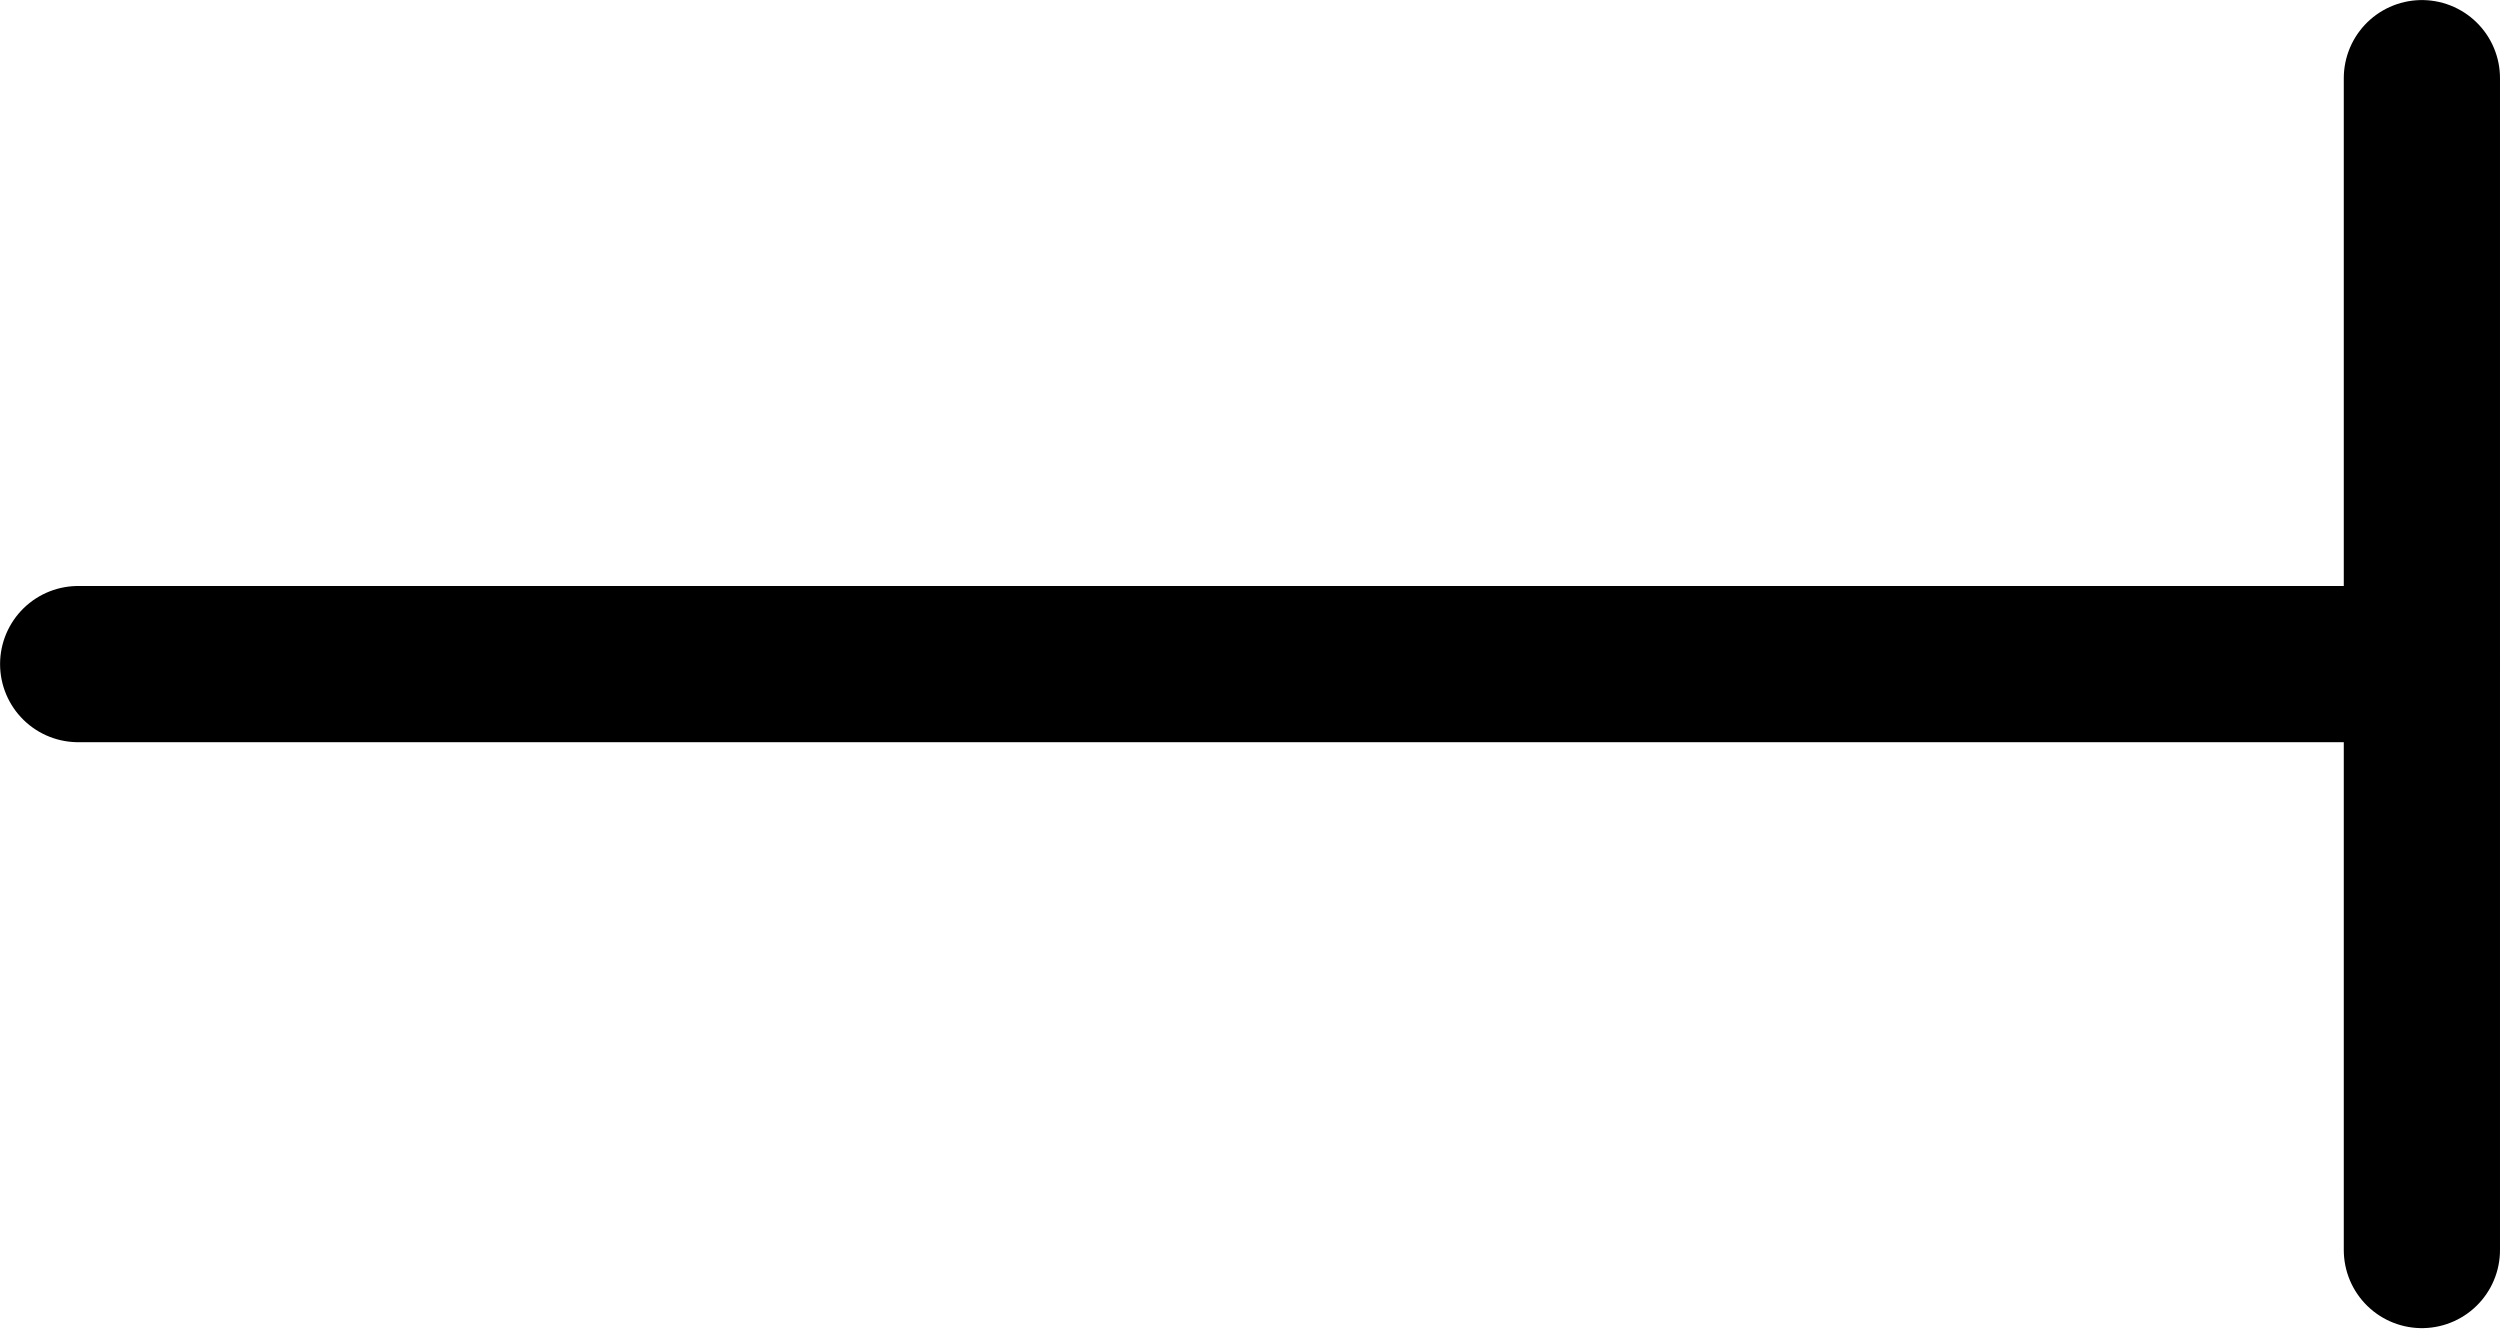
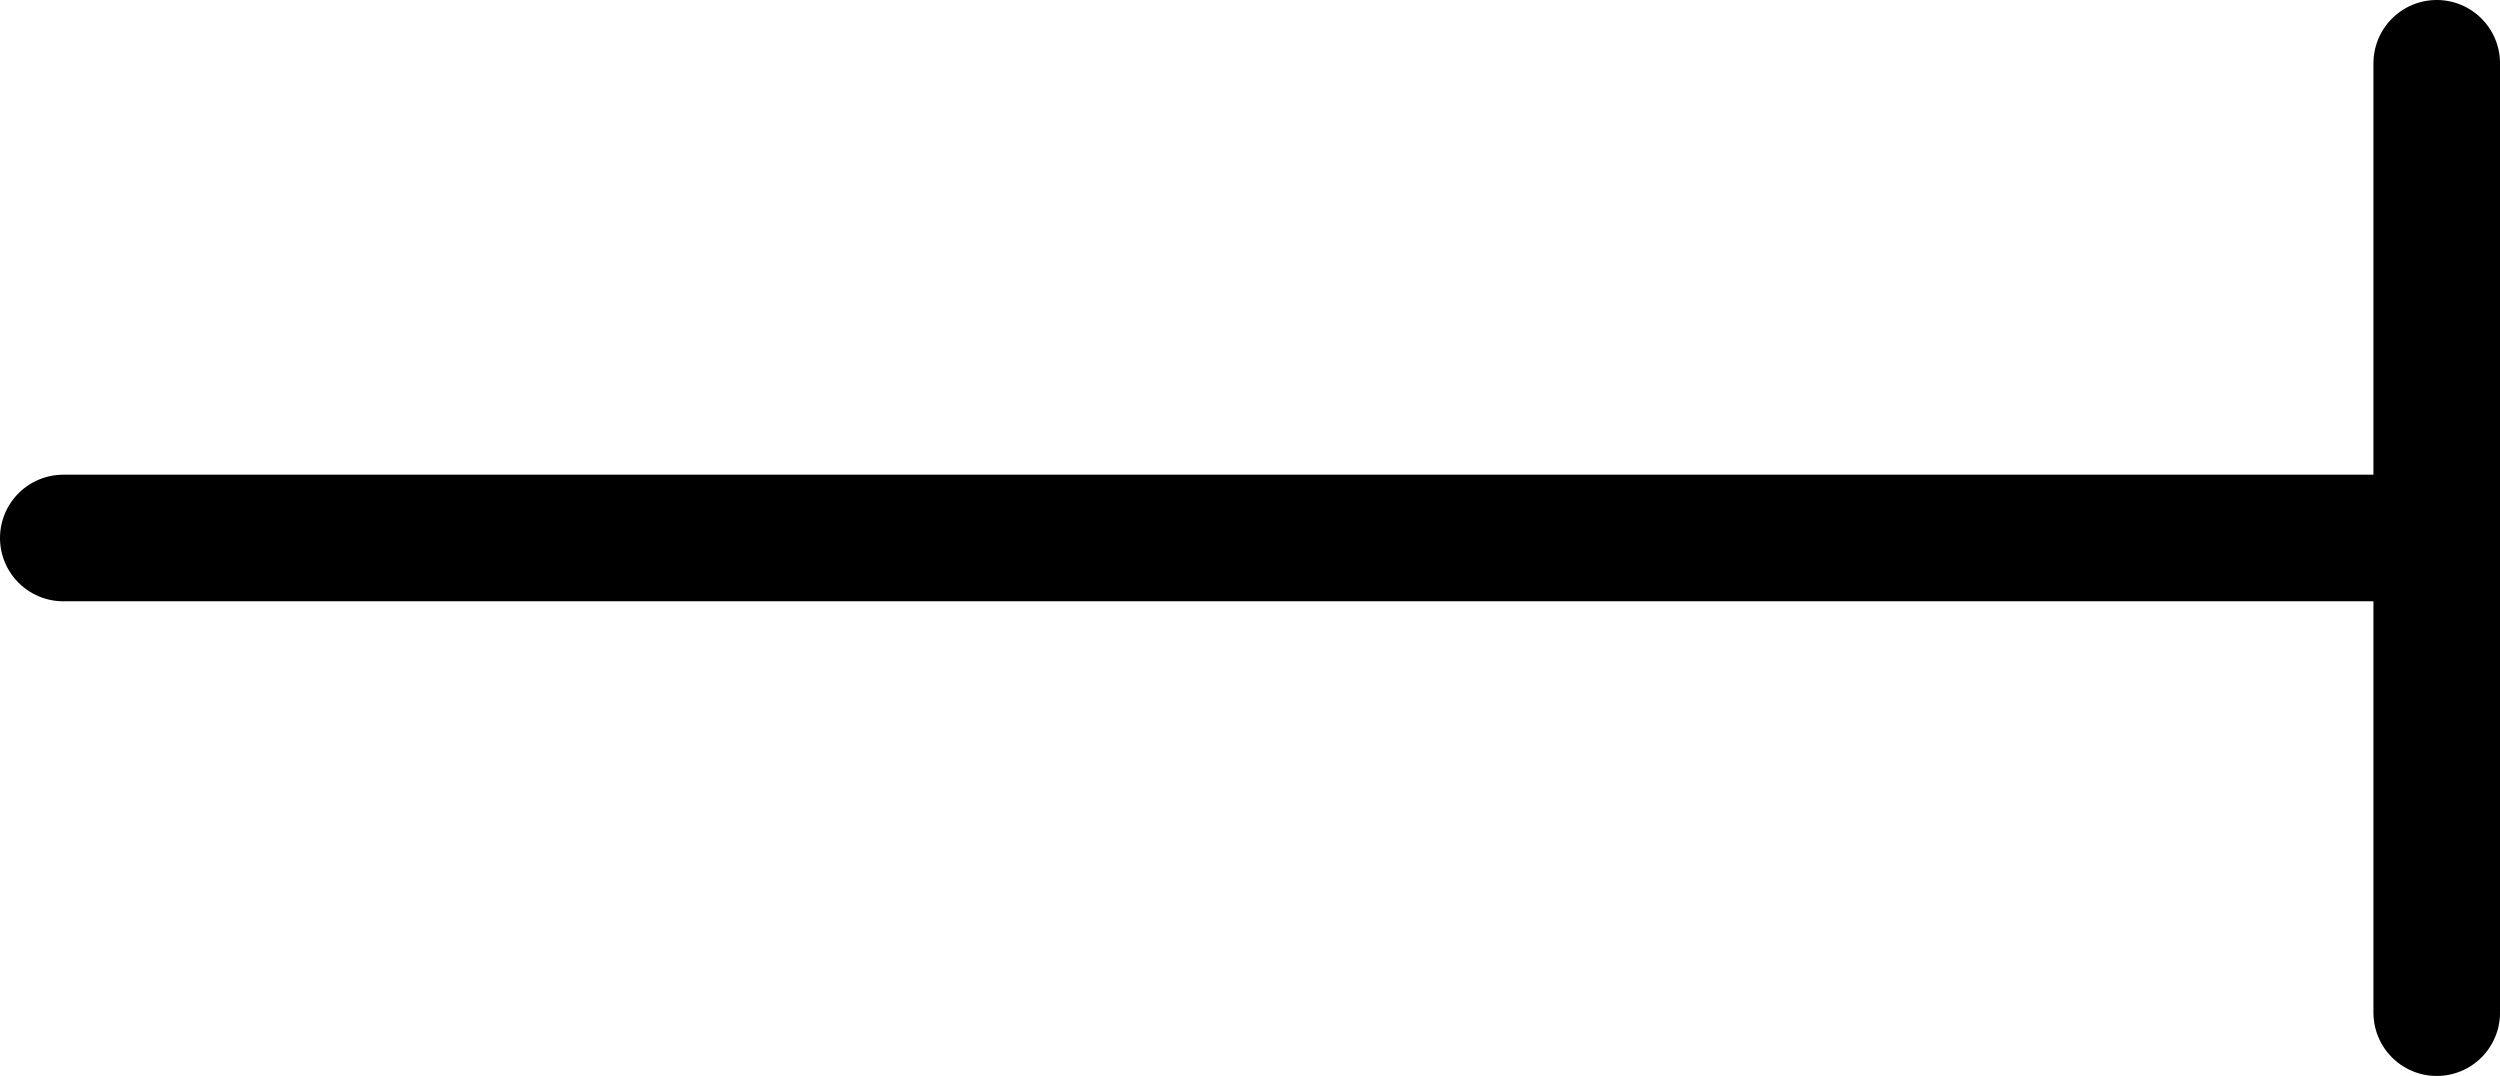
- <svg xmlns="http://www.w3.org/2000/svg" version="1.1" width="32pt" height="17pt" viewBox="57.409 62.358 32 17">
+ <svg xmlns="http://www.w3.org/2000/svg" version="1.1" width="79pt" height="34pt" viewBox="58.409 70.858 79 34">
  <g id="page1">
-     <g transform="matrix(0.996264 0 0 0.996264 57.4094 62.3583)">
-       <path d="M 31.116 1.004L 31.116 16.06" fill="none" stroke="#000000" stroke-linecap="round" stroke-linejoin="round" stroke-miterlimit="10.037" stroke-width="2.007" />
+     <g transform="matrix(0.996264 0 0 0.996264 58.4094 70.8583)">
+       <path d="M 77.289 2.007L 77.289 32.12" fill="none" stroke="#000000" stroke-linecap="round" stroke-linejoin="round" stroke-miterlimit="10.037" stroke-width="4.015" />
    </g>
-     <g transform="matrix(0.996264 0 0 0.996264 57.4094 62.3583)">
-       <path d="M 1.004 8.532L 31.116 8.532" fill="none" stroke="#000000" stroke-linecap="round" stroke-linejoin="round" stroke-miterlimit="10.037" stroke-width="2.007" />
+     <g transform="matrix(0.996264 0 0 0.996264 58.4094 70.8583)">
+       <path d="M 2.007 17.064L 77.289 17.064" fill="none" stroke="#000000" stroke-linecap="round" stroke-linejoin="round" stroke-miterlimit="10.037" stroke-width="4.015" />
    </g>
  </g>
</svg>
